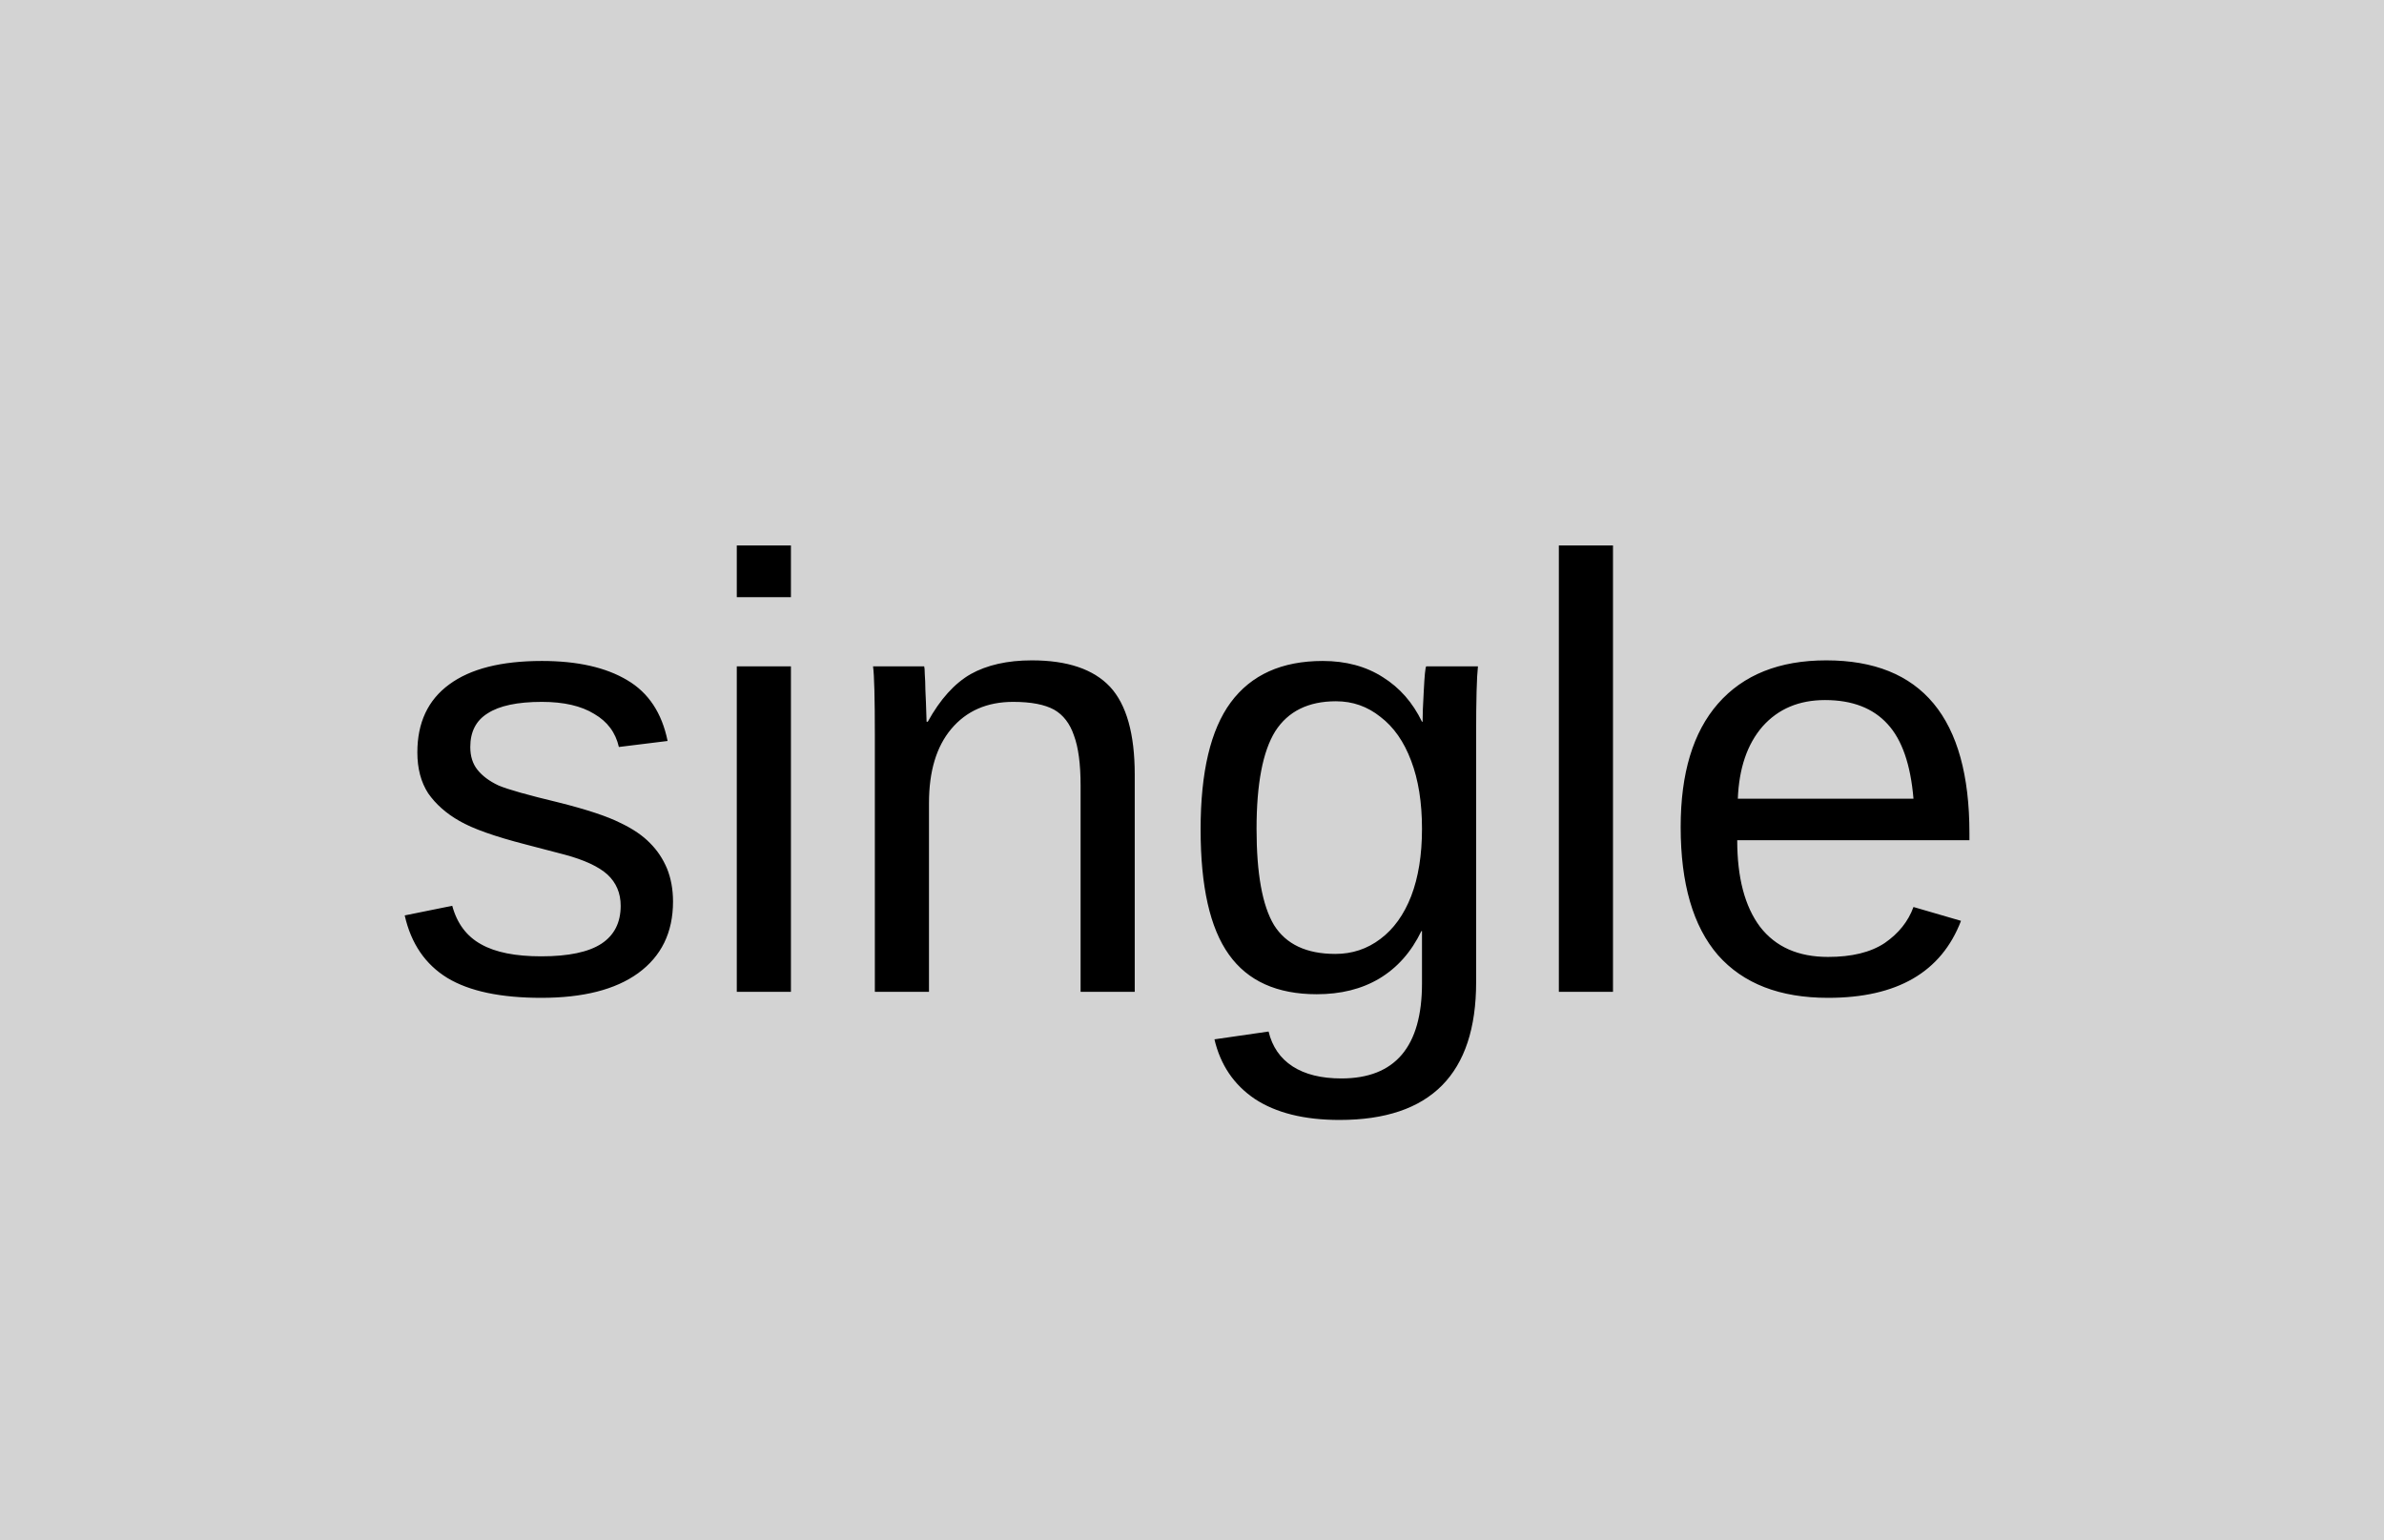
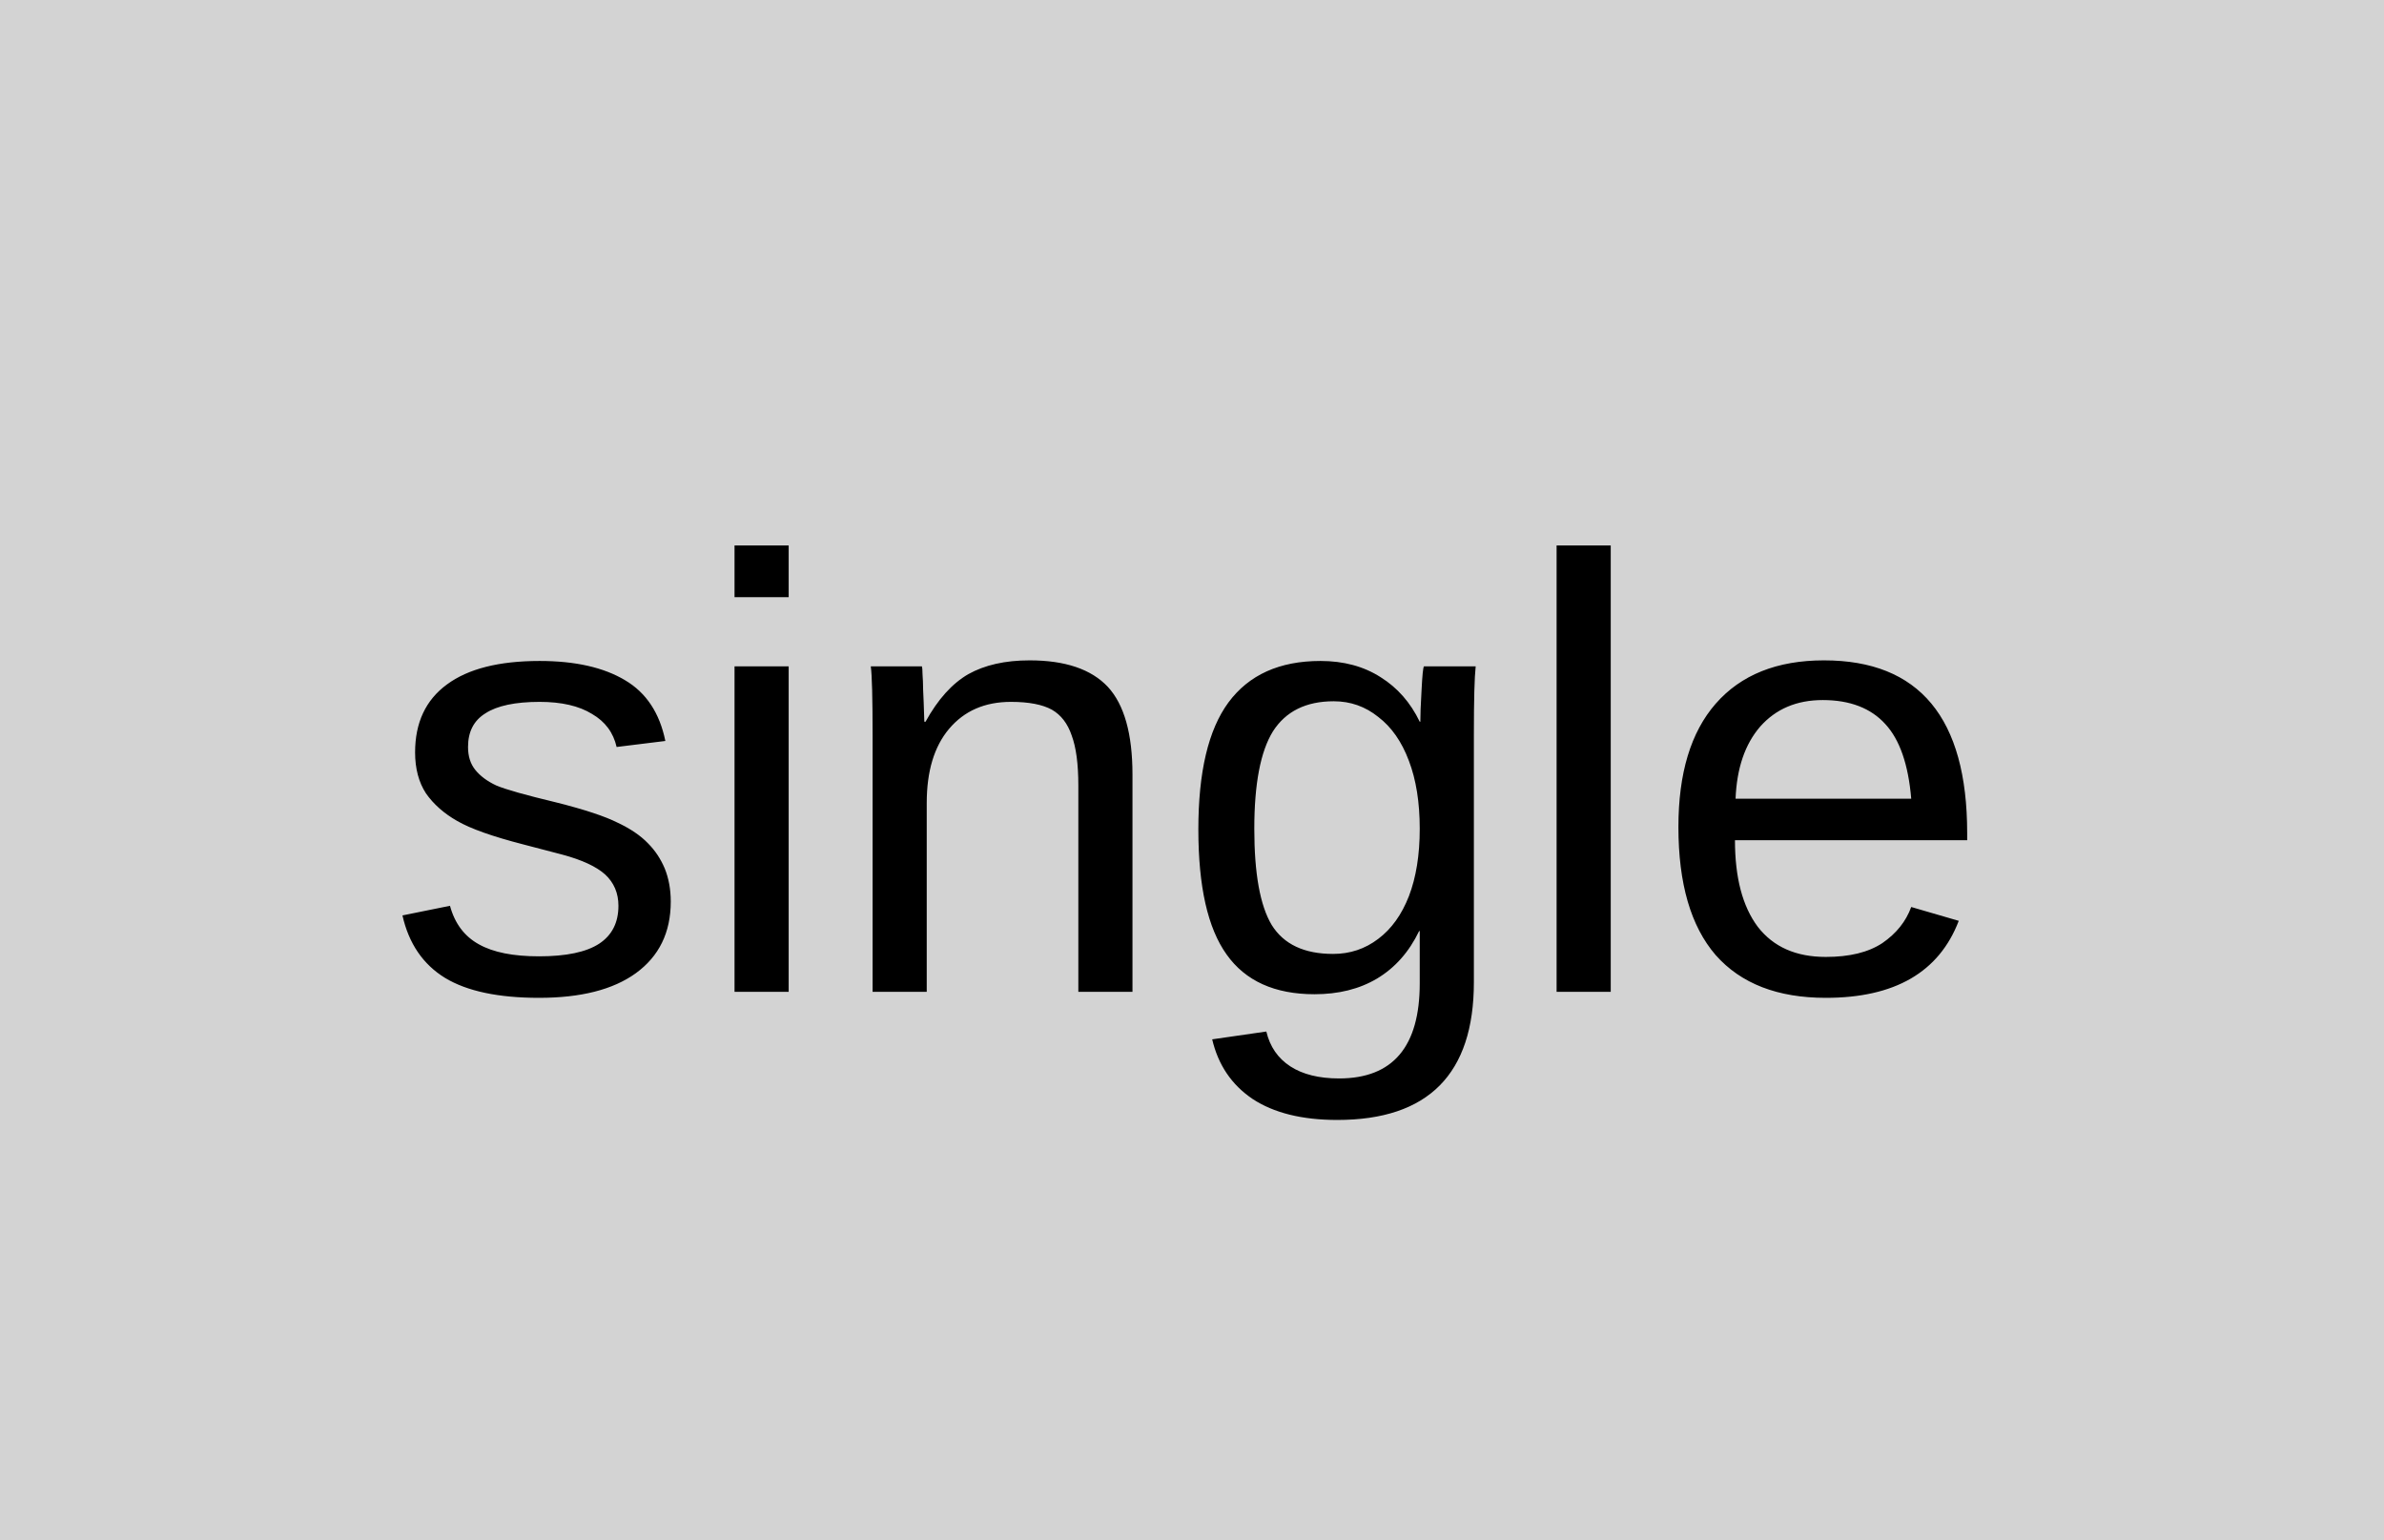
<svg xmlns="http://www.w3.org/2000/svg" xmlns:xlink="http://www.w3.org/1999/xlink" height="40" width="61.92">
  <defs>
-     <style type="text/css">text{font-family:arial;font-size:16px;text-anchor:middle}g.anonymous text{font-style:italic}g.parent&gt;rect{fill:none;stroke:gray}g.item&gt;rect{fill:lightgray}g.dependency&gt;text{fill:white}a{cursor:pointer}</style>
+     <style type="text/css">text{font-family:arial;font-size:16px}g.anonymous text{font-style:italic}g.parent&gt;rect{fill:none;stroke:gray}g.item&gt;rect{fill:lightgray}g.dependency&gt;text{fill:white;text-anchor:middle}a{cursor:pointer}</style>
  </defs>
  <symbol id="down-arrow" preserveAspectRatio="xMidYMax slice" viewBox="0,0,1,1">
    <polygon fill="darkgreen" points="0,0.85 0,0 1,0 1,0.85 0.5,1" />
  </symbol>
  <symbol id="right-arrow" preserveAspectRatio="xMaxYMid slice" viewBox="0,0,1,1">
    <polygon fill="darkred" points="0.85,0 0,0 0,1 0.85,1 1,0.5" />
  </symbol>
  <symbol id="up-arrow" preserveAspectRatio="xMidYMin slice" viewBox="0,0,1,1">
    <polygon fill="darkred" points="0,0.15 0,1 1,1 1,0.15 0.5,0" />
  </symbol>
  <a xlink:href="#single">
    <g class="item">
      <rect height="40" width="61.92" />
-       <text x="30.96" y="25.76">single</text>
+       <text x="10" y="25.76">single</text>
    </g>
  </a>
</svg>
